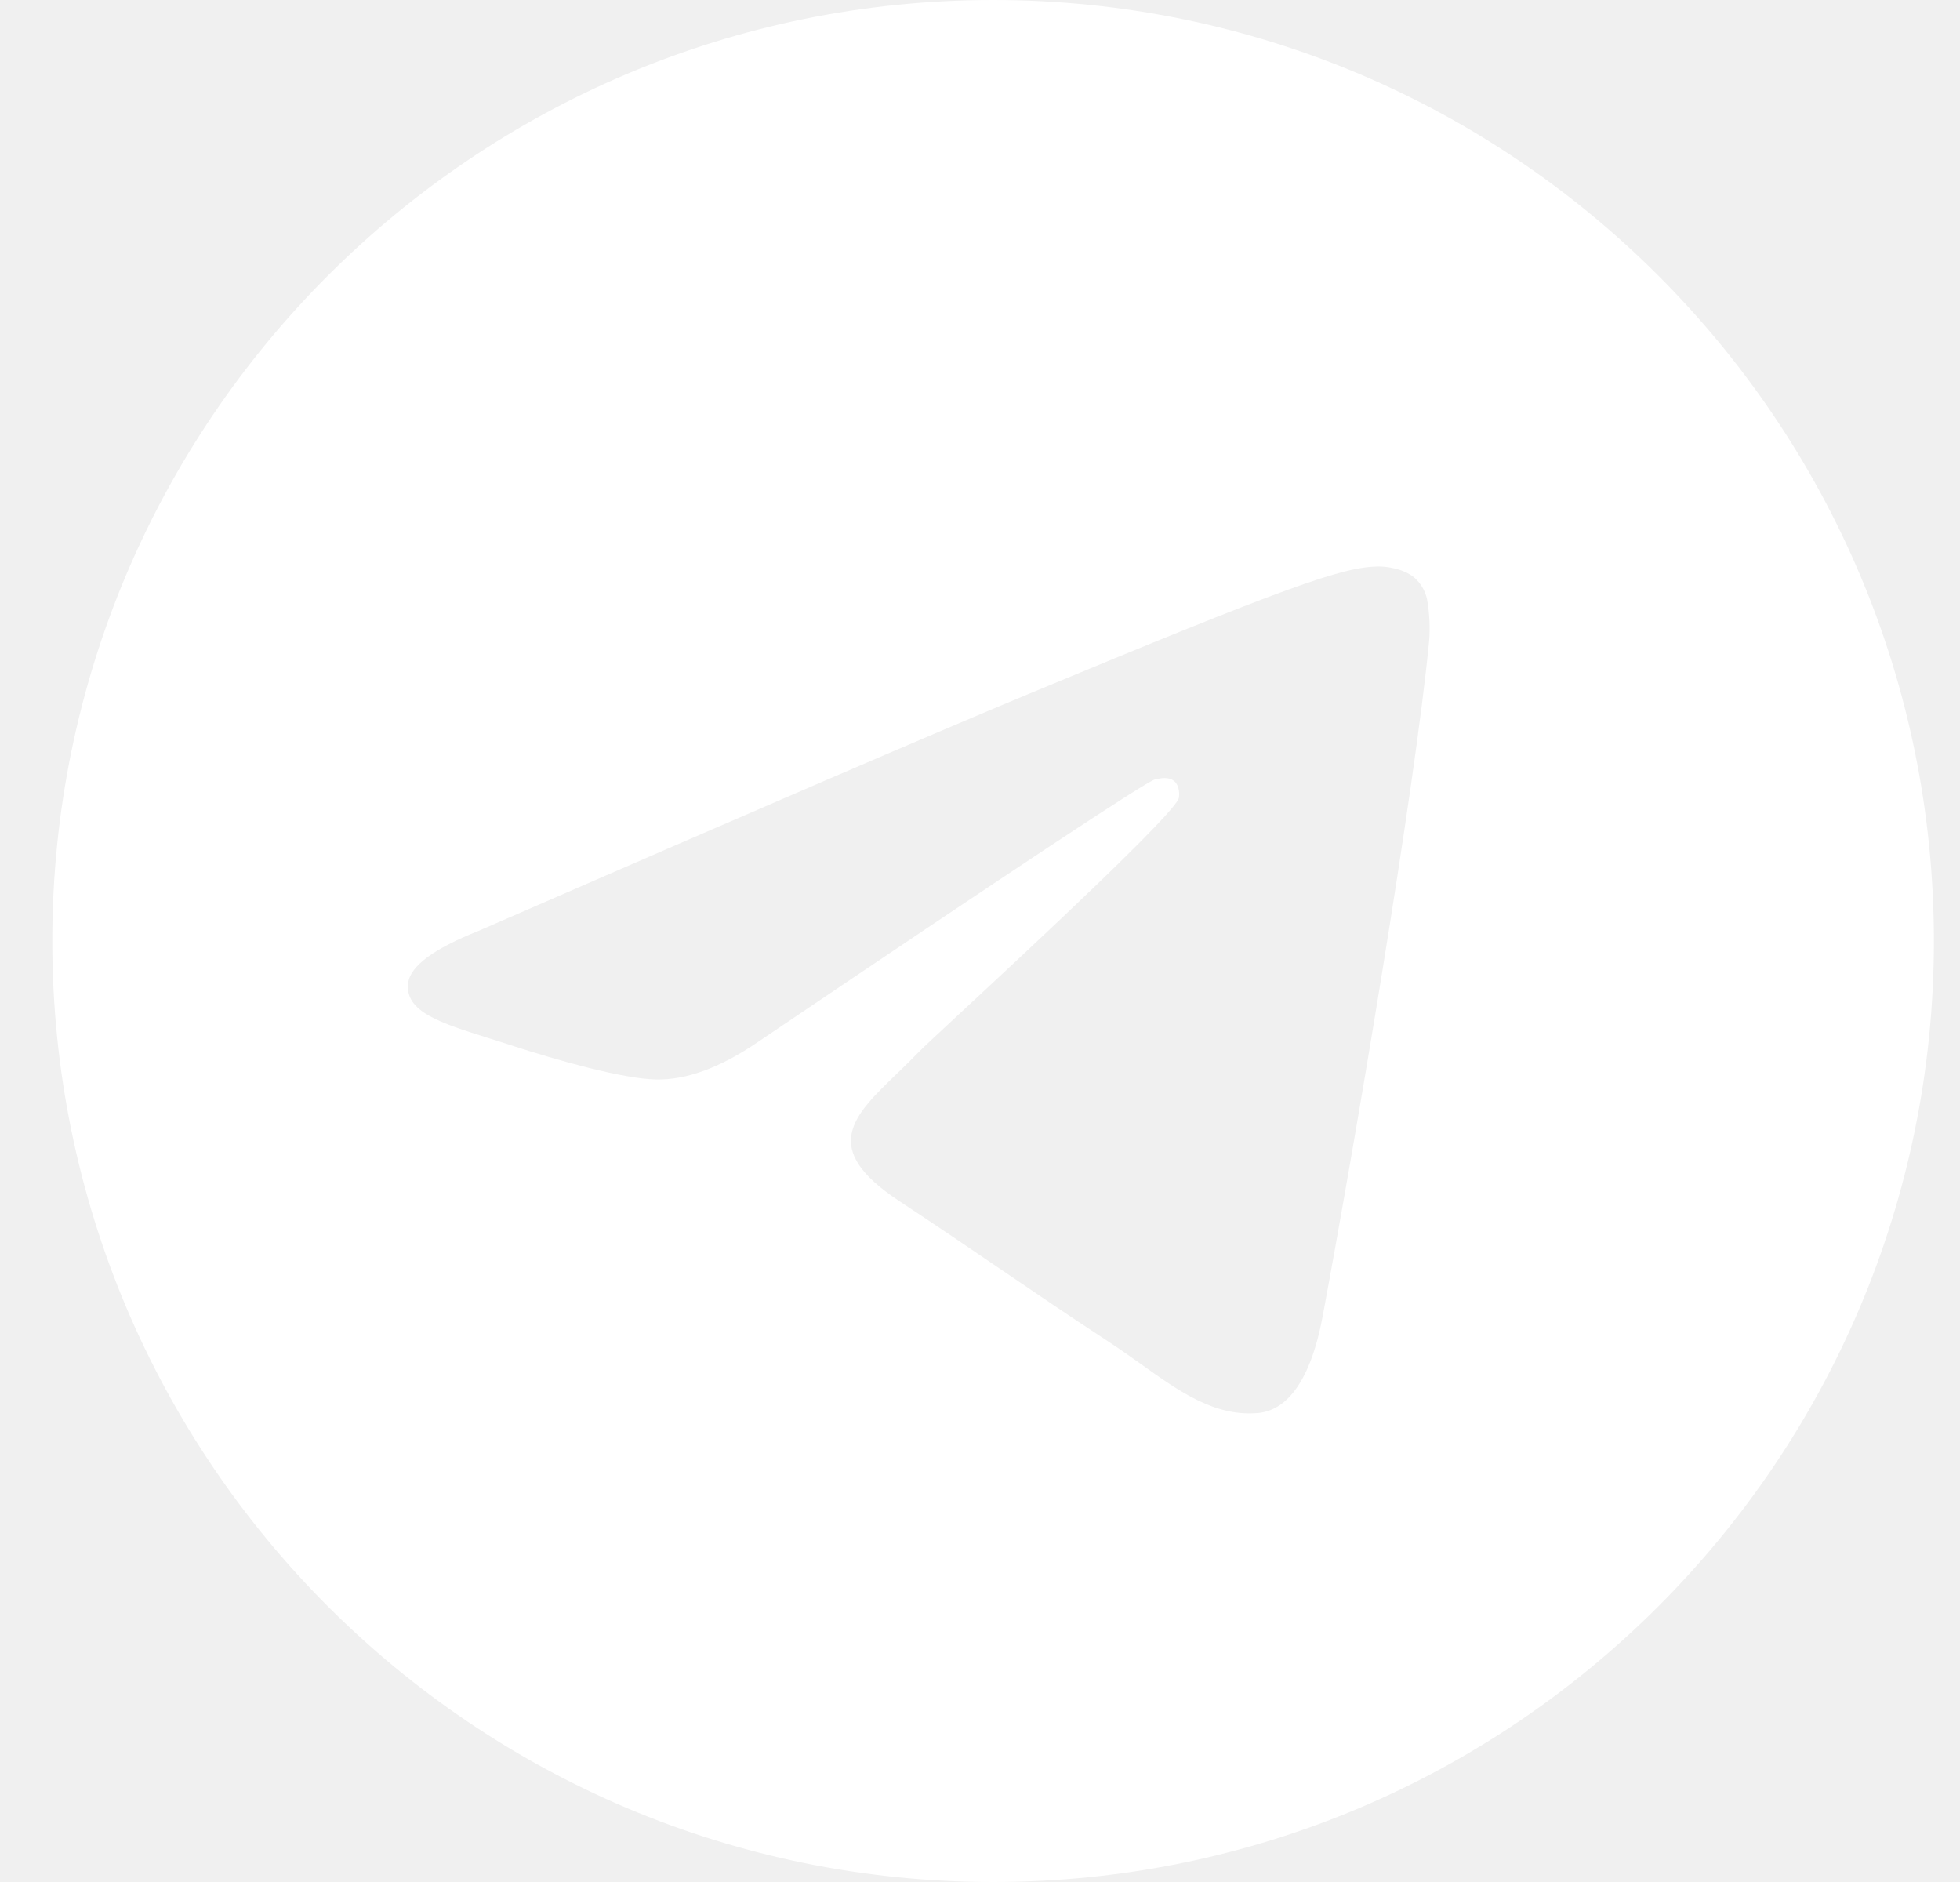
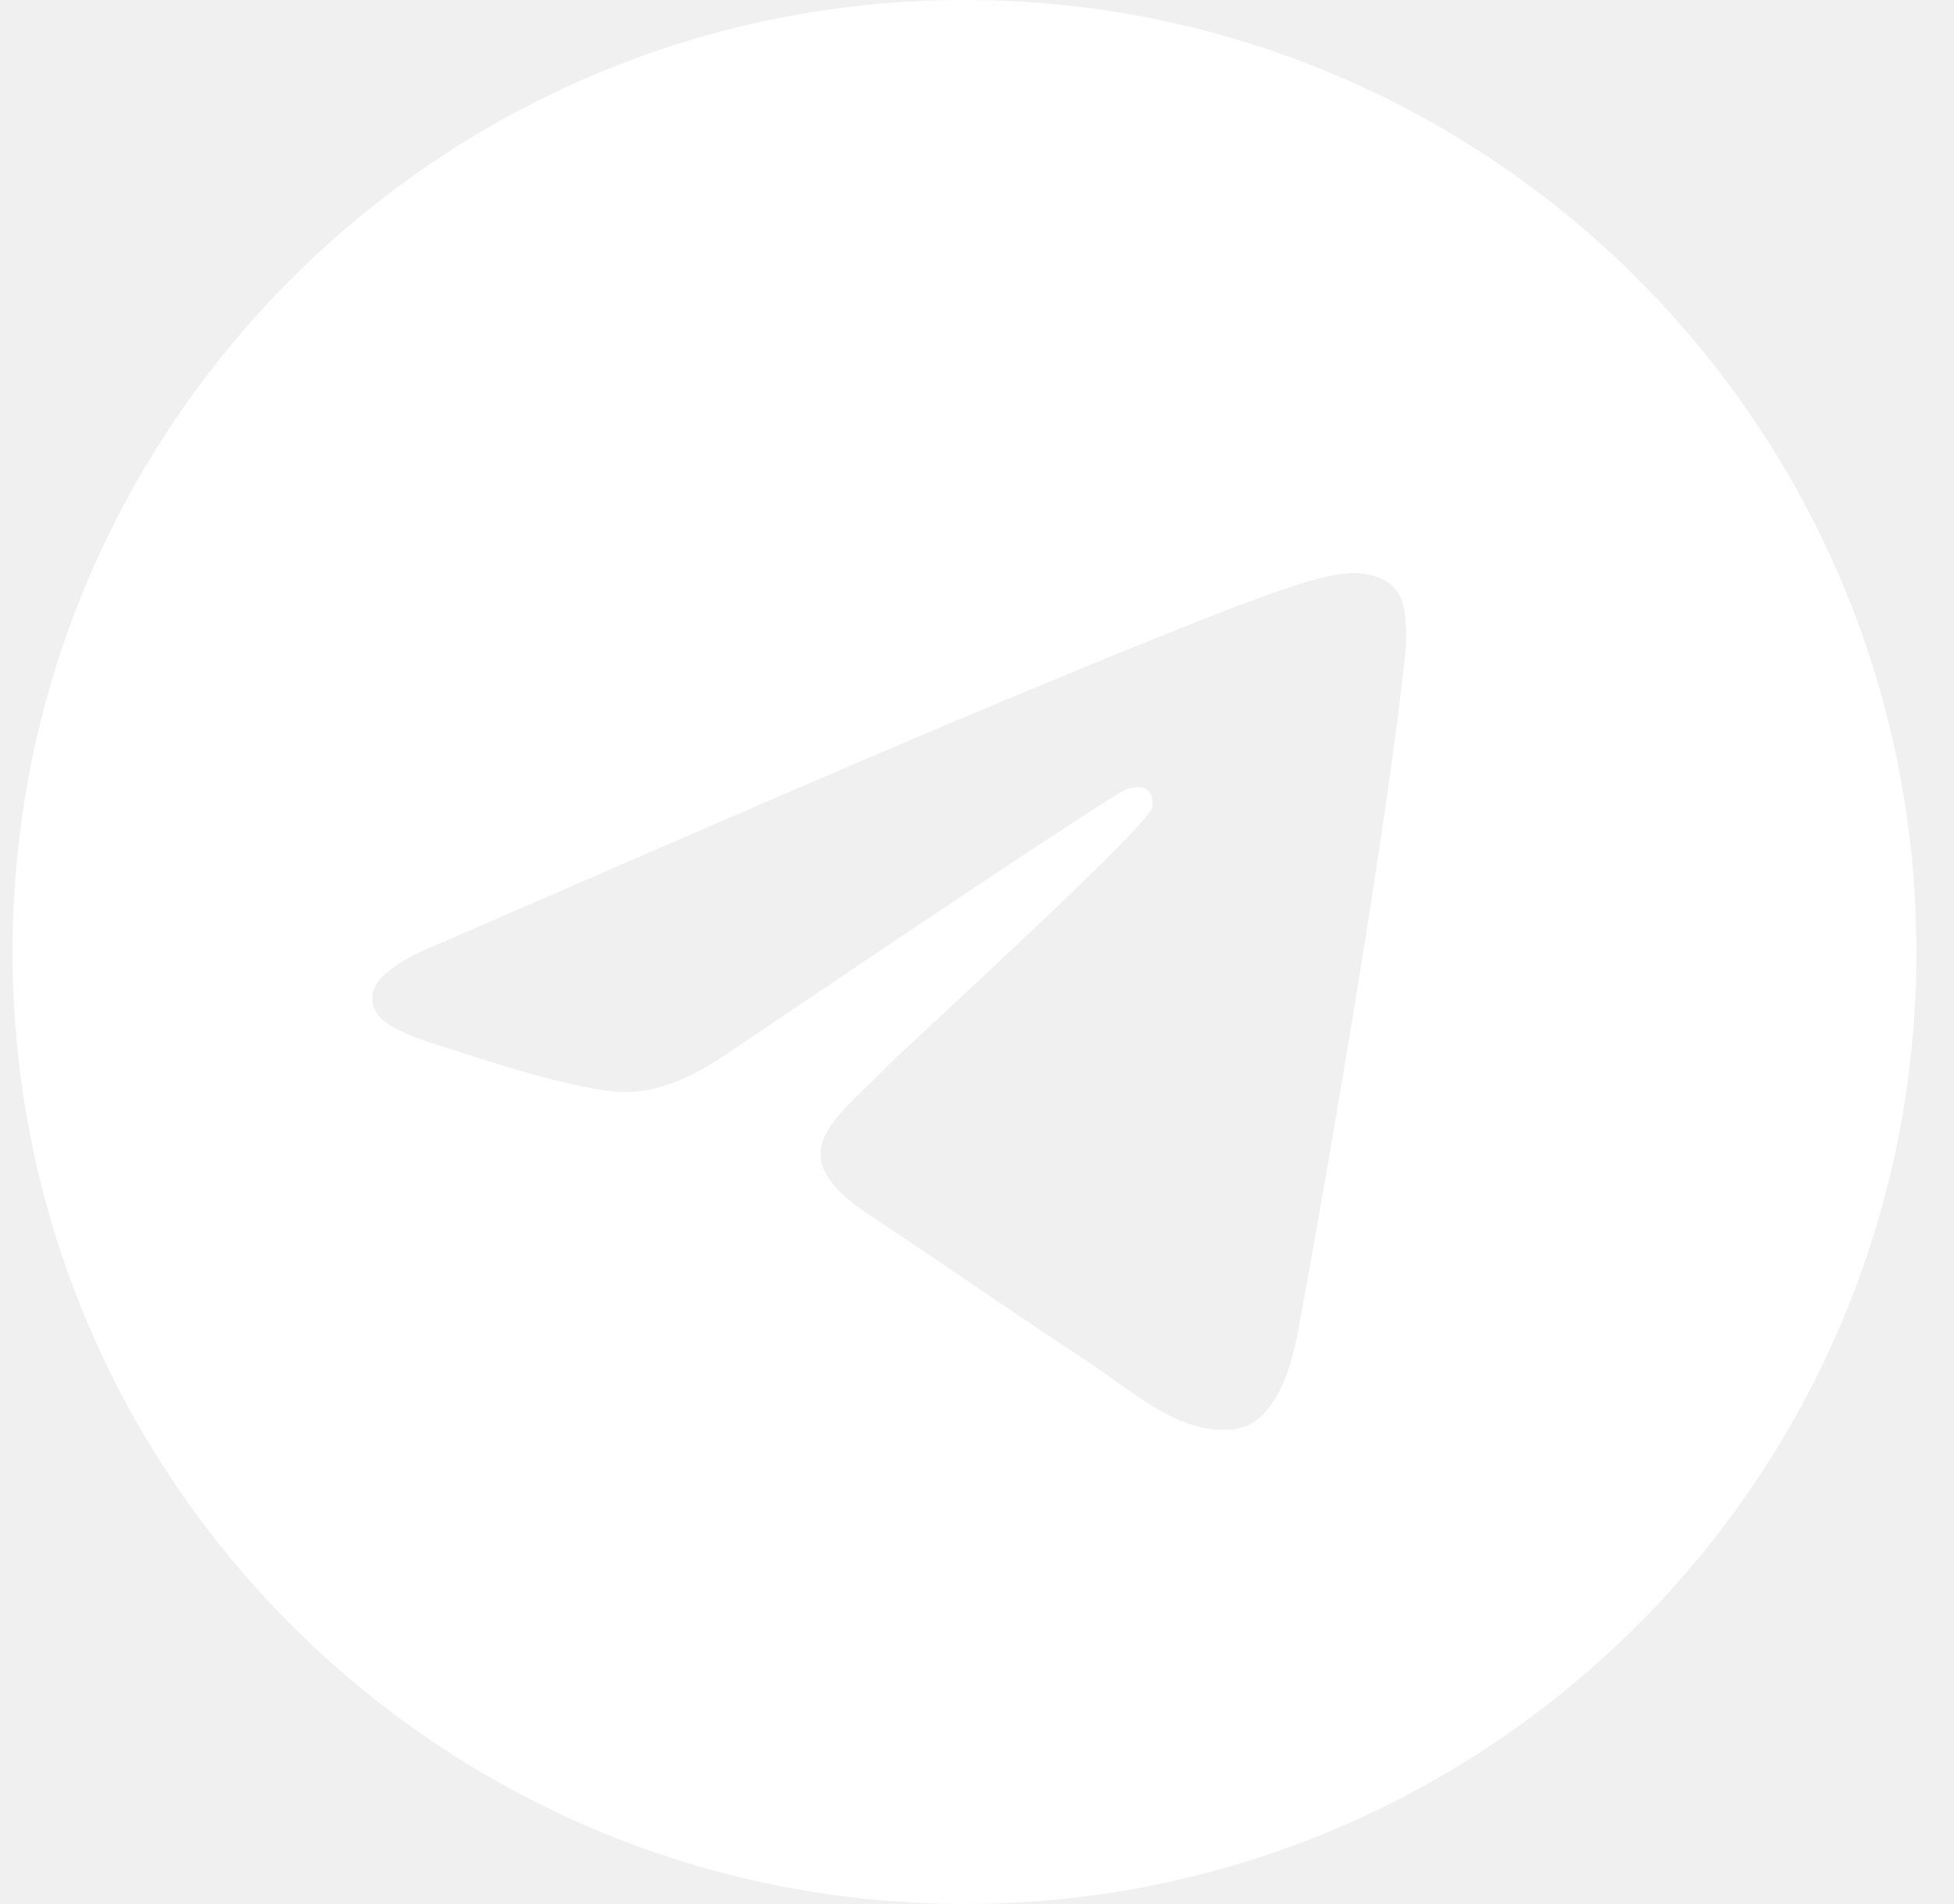
- <svg xmlns="http://www.w3.org/2000/svg" width="25" height="24" viewBox="0 0 25 24" fill="none">
-   <g clip-path="url(#clip0_2812_462)">
-     <path fill-rule="evenodd" clip-rule="evenodd" d="M24.667 12C24.667 18.627 19.294 24 12.667 24C6.04 24 0.667 18.627 0.667 12C0.667 5.373 6.04 0 12.667 0C19.294 0 24.667 5.373 24.667 12ZM13.097 8.859C11.93 9.344 9.597 10.349 6.099 11.873C5.531 12.099 5.233 12.32 5.206 12.536C5.16 12.902 5.618 13.046 6.24 13.241C6.325 13.268 6.413 13.295 6.503 13.325C7.116 13.524 7.94 13.757 8.368 13.766C8.757 13.774 9.191 13.614 9.67 13.286C12.938 11.079 14.625 9.964 14.731 9.94C14.806 9.923 14.91 9.901 14.98 9.964C15.05 10.026 15.043 10.144 15.036 10.176C14.99 10.369 13.196 12.038 12.266 12.902C11.976 13.171 11.771 13.362 11.729 13.406C11.635 13.503 11.539 13.596 11.447 13.685C10.877 14.233 10.451 14.645 11.471 15.317C11.961 15.64 12.353 15.907 12.744 16.173C13.171 16.464 13.597 16.754 14.149 17.116C14.289 17.208 14.423 17.303 14.554 17.396C15.051 17.751 15.498 18.069 16.05 18.019C16.37 17.989 16.702 17.688 16.87 16.789C17.267 14.663 18.049 10.059 18.23 8.161C18.241 8.003 18.234 7.845 18.21 7.689C18.195 7.563 18.134 7.447 18.038 7.364C17.895 7.247 17.673 7.222 17.573 7.224C17.122 7.232 16.43 7.473 13.097 8.859Z" fill="white" />
+ <svg xmlns="http://www.w3.org/2000/svg" width="39" height="38" viewBox="0 0 39 38" fill="none">
+   <g clip-path="url(#clip0_702_713)">
+     <path fill-rule="evenodd" clip-rule="evenodd" d="M38.25 19C38.25 29.493 29.743 38 19.25 38C8.757 38 0.25 29.493 0.25 19C0.25 8.507 8.757 0 19.25 0C29.743 0 38.25 8.507 38.25 19ZM19.931 14.027C18.083 14.795 14.389 16.386 8.851 18.799C7.951 19.157 7.479 19.507 7.437 19.849C7.364 20.428 8.089 20.656 9.074 20.965C9.209 21.008 9.348 21.05 9.49 21.098C10.461 21.413 11.766 21.782 12.443 21.796C13.059 21.809 13.746 21.555 14.505 21.036C19.679 17.542 22.35 15.776 22.518 15.738C22.637 15.711 22.801 15.677 22.912 15.776C23.023 15.874 23.012 16.061 23.001 16.112C22.928 16.418 20.088 19.06 18.615 20.428C18.156 20.854 17.831 21.157 17.765 21.226C17.616 21.38 17.464 21.527 17.318 21.668C16.416 22.536 15.741 23.188 17.356 24.252C18.132 24.763 18.753 25.186 19.372 25.607C20.048 26.068 20.723 26.527 21.596 27.1C21.818 27.246 22.03 27.396 22.238 27.544C23.025 28.106 23.732 28.609 24.606 28.53C25.113 28.483 25.639 28.006 25.905 26.583C26.533 23.216 27.771 15.927 28.058 12.922C28.076 12.672 28.065 12.421 28.026 12.174C28.003 11.975 27.906 11.791 27.754 11.66C27.528 11.474 27.176 11.435 27.018 11.438C26.304 11.451 25.208 11.832 19.931 14.027V14.027Z" fill="white" />
  </g>
  <defs>
-     <clipPath id="clip0_2812_462">
-       <rect width="24" height="24" fill="white" transform="translate(0.66687)" />
+     <clipPath id="clip0_702_713">
+       <rect width="38" height="38" fill="white" transform="translate(0.25)" />
    </clipPath>
  </defs>
</svg>
